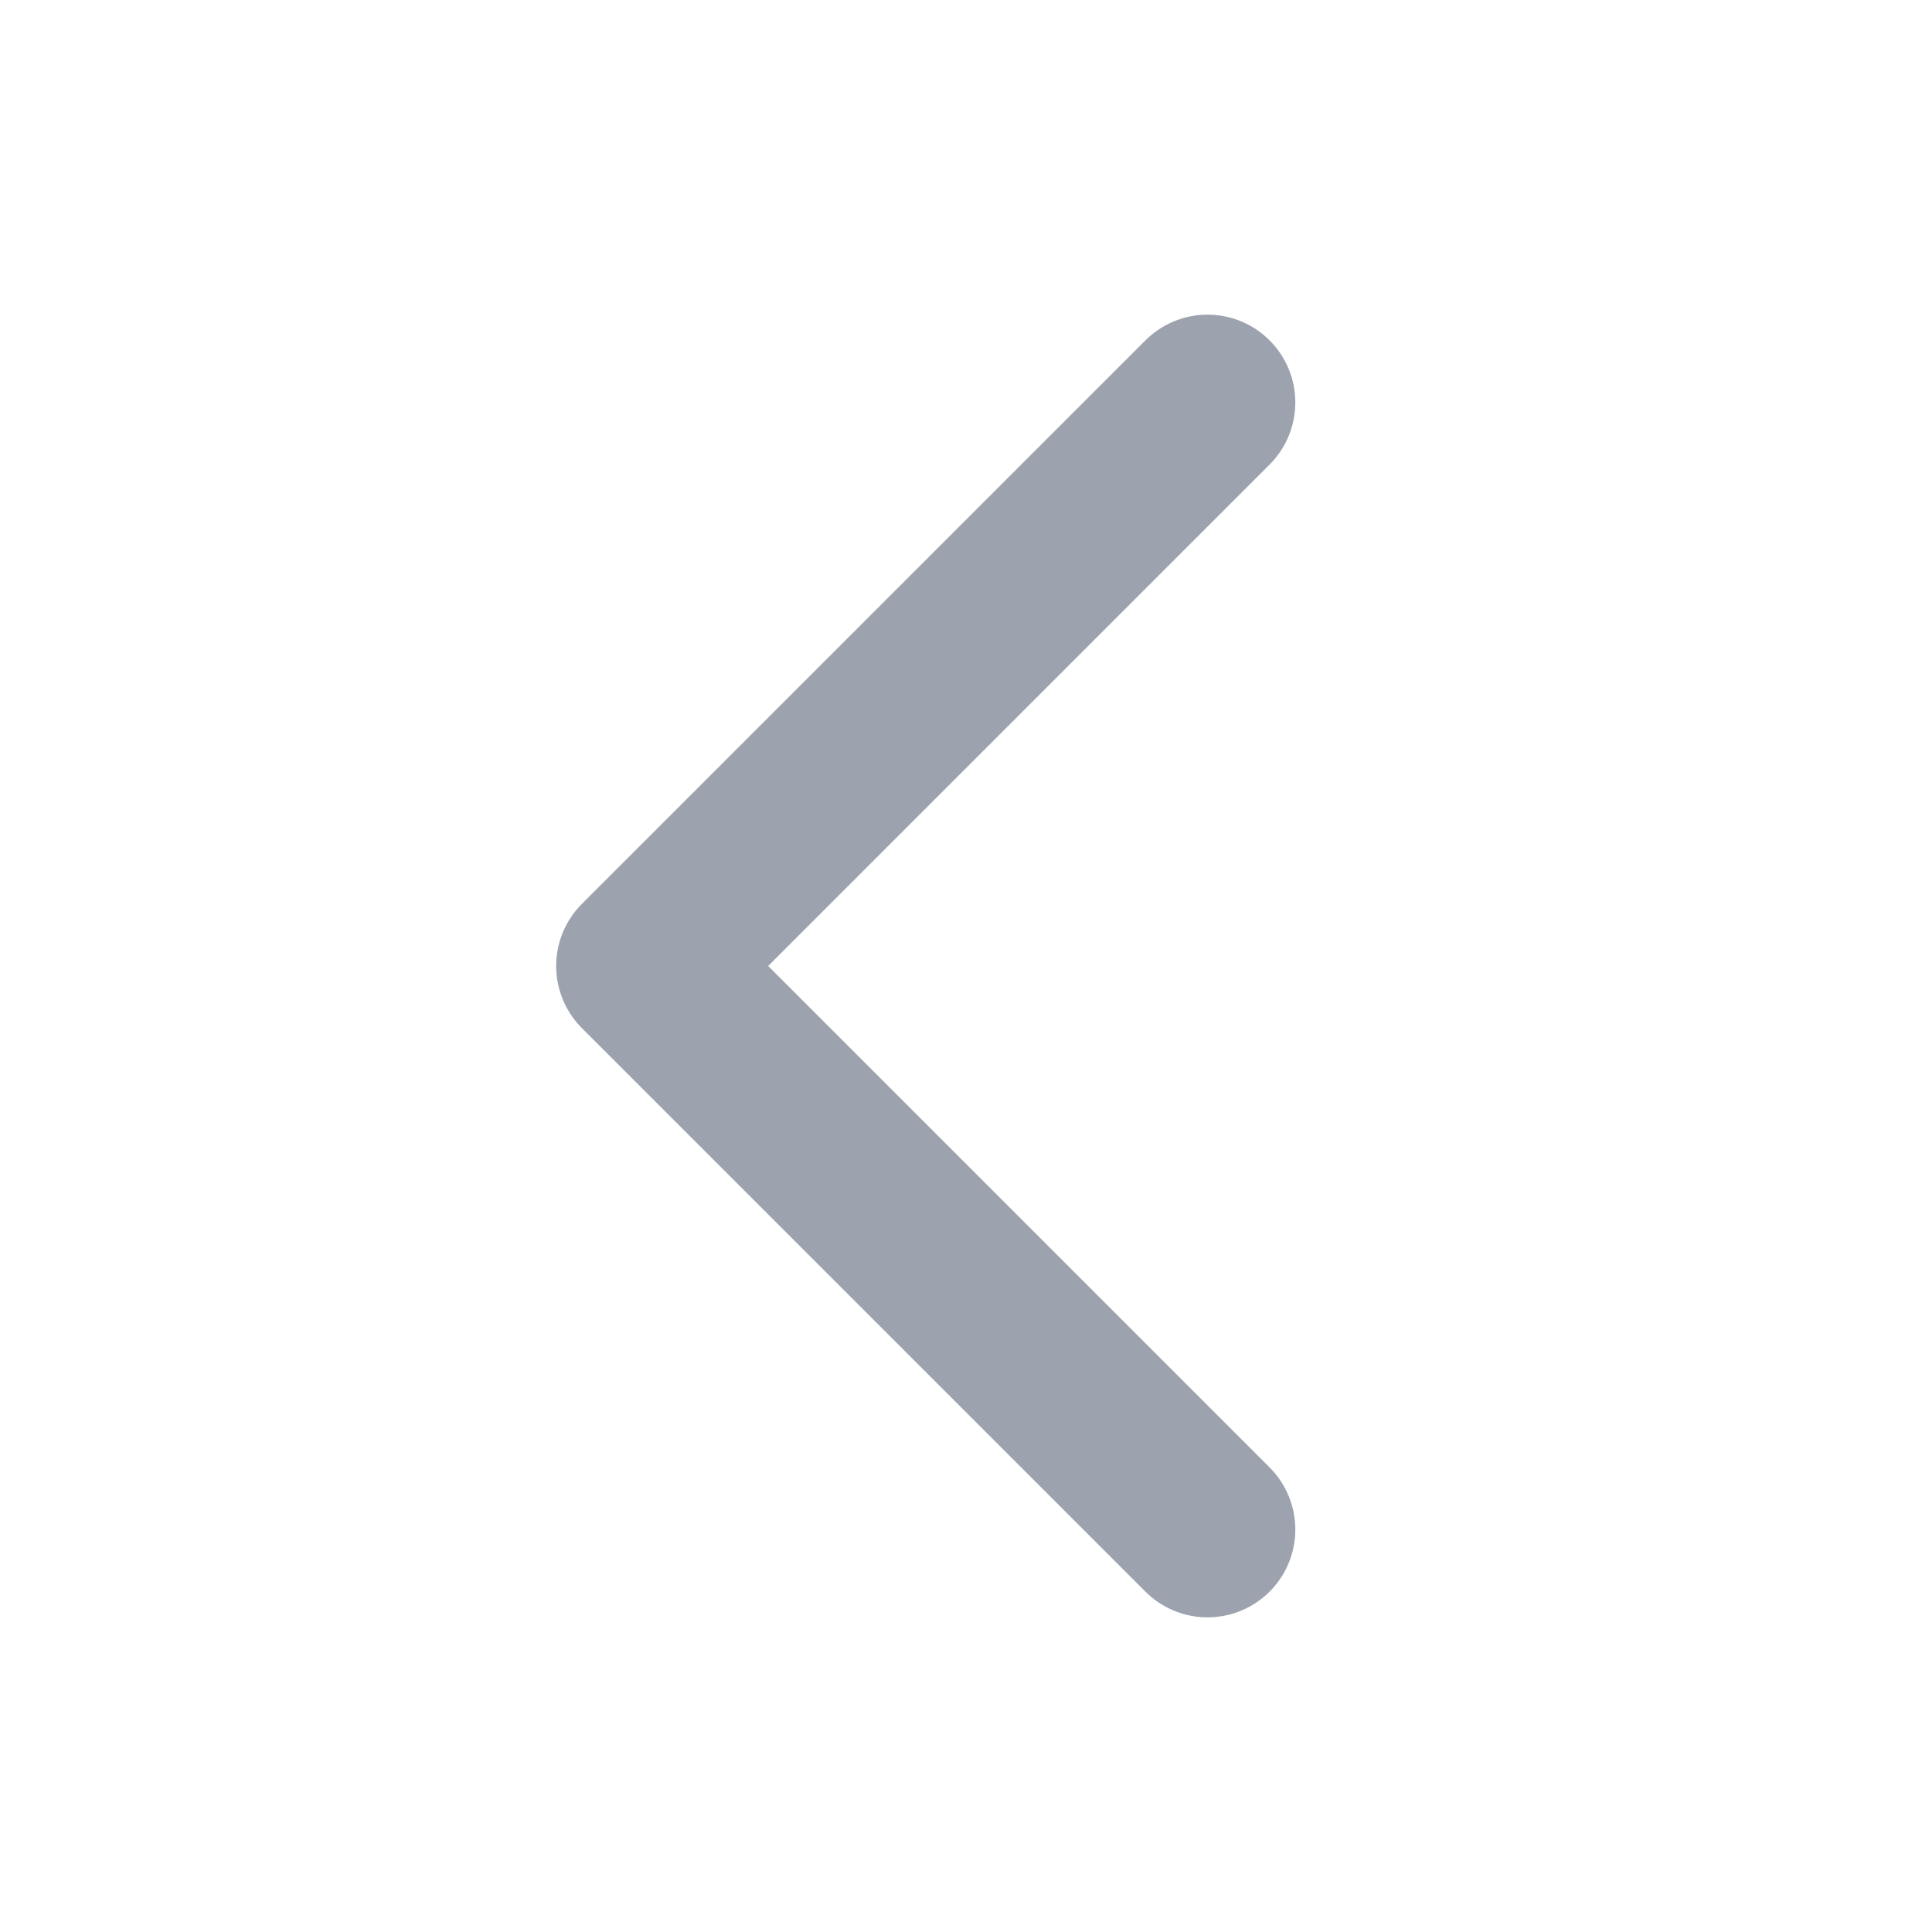
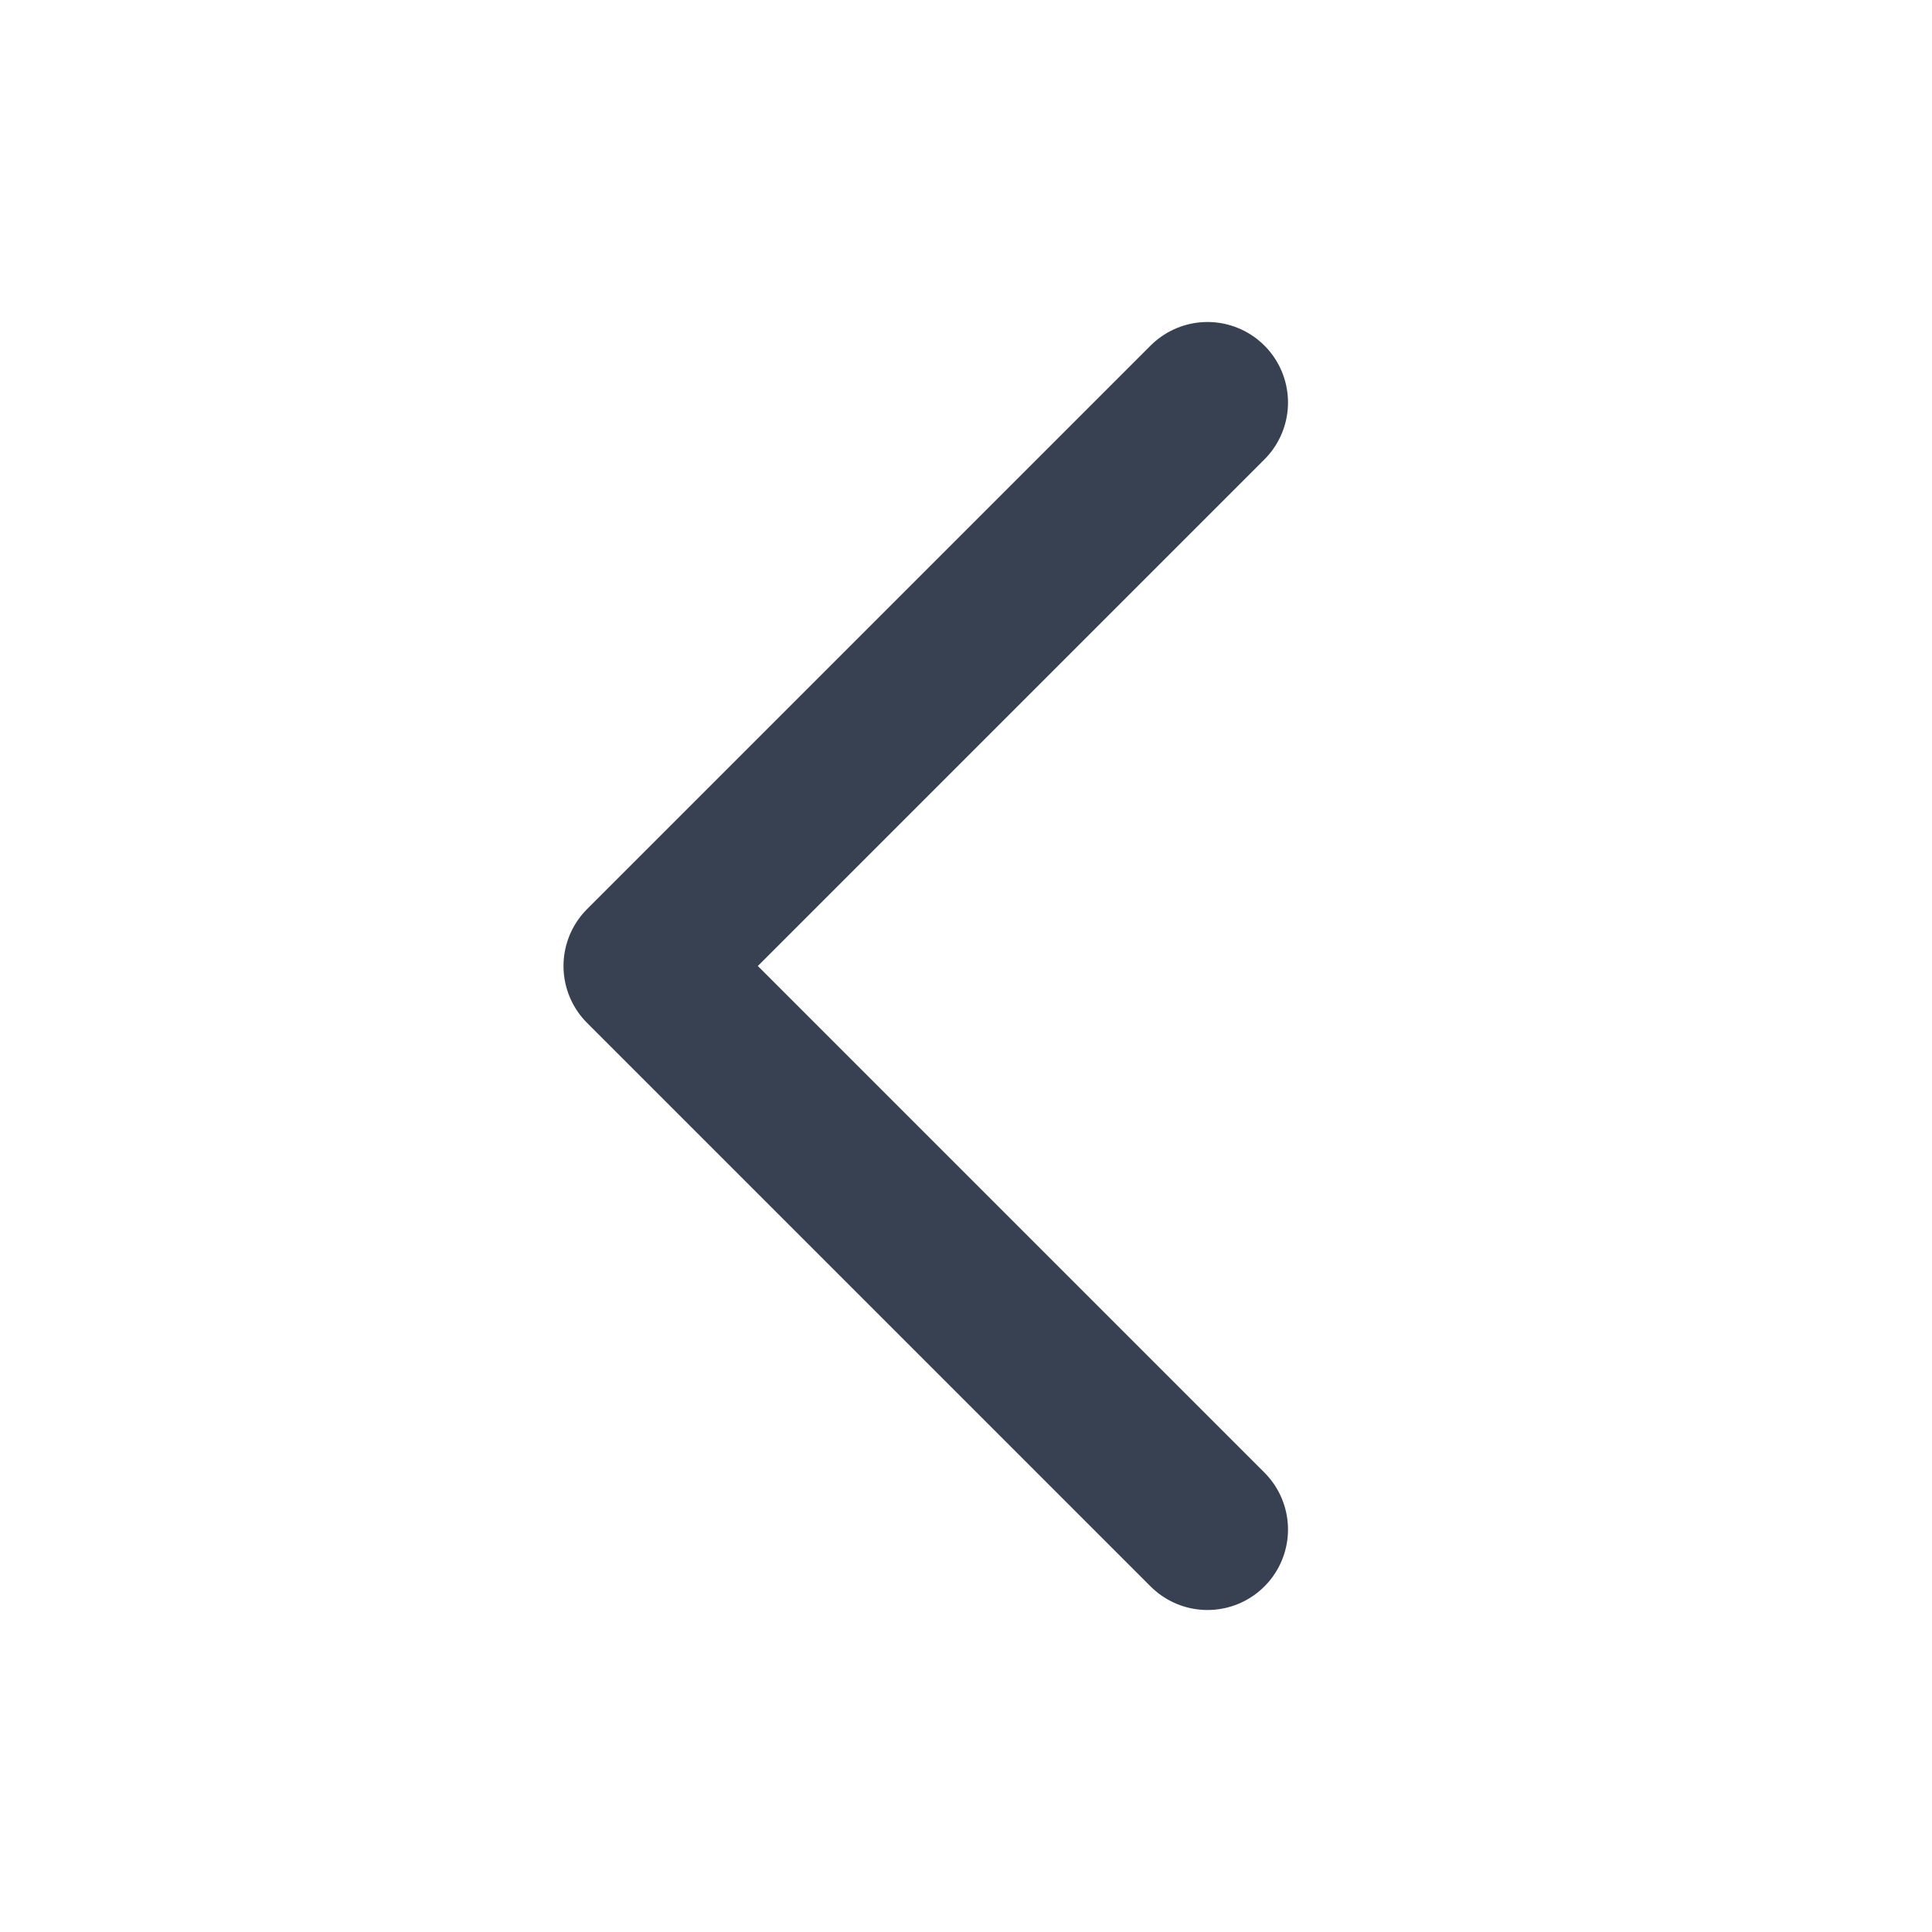
- <svg xmlns="http://www.w3.org/2000/svg" width="22" height="22" viewBox="0 0 22 22" fill="none">
-   <path d="M13.75 17.417L7.333 11L13.75 4.583" stroke="#9CA3AF" stroke-width="2" stroke-linecap="round" stroke-linejoin="round" />
+ <svg xmlns="http://www.w3.org/2000/svg" width="24" height="24" viewBox="0 0 24 24" fill="none">
+   <path d="M15 19L8 12L15 5" stroke="#374151" stroke-width="2" stroke-linecap="round" stroke-linejoin="round" />
</svg>
